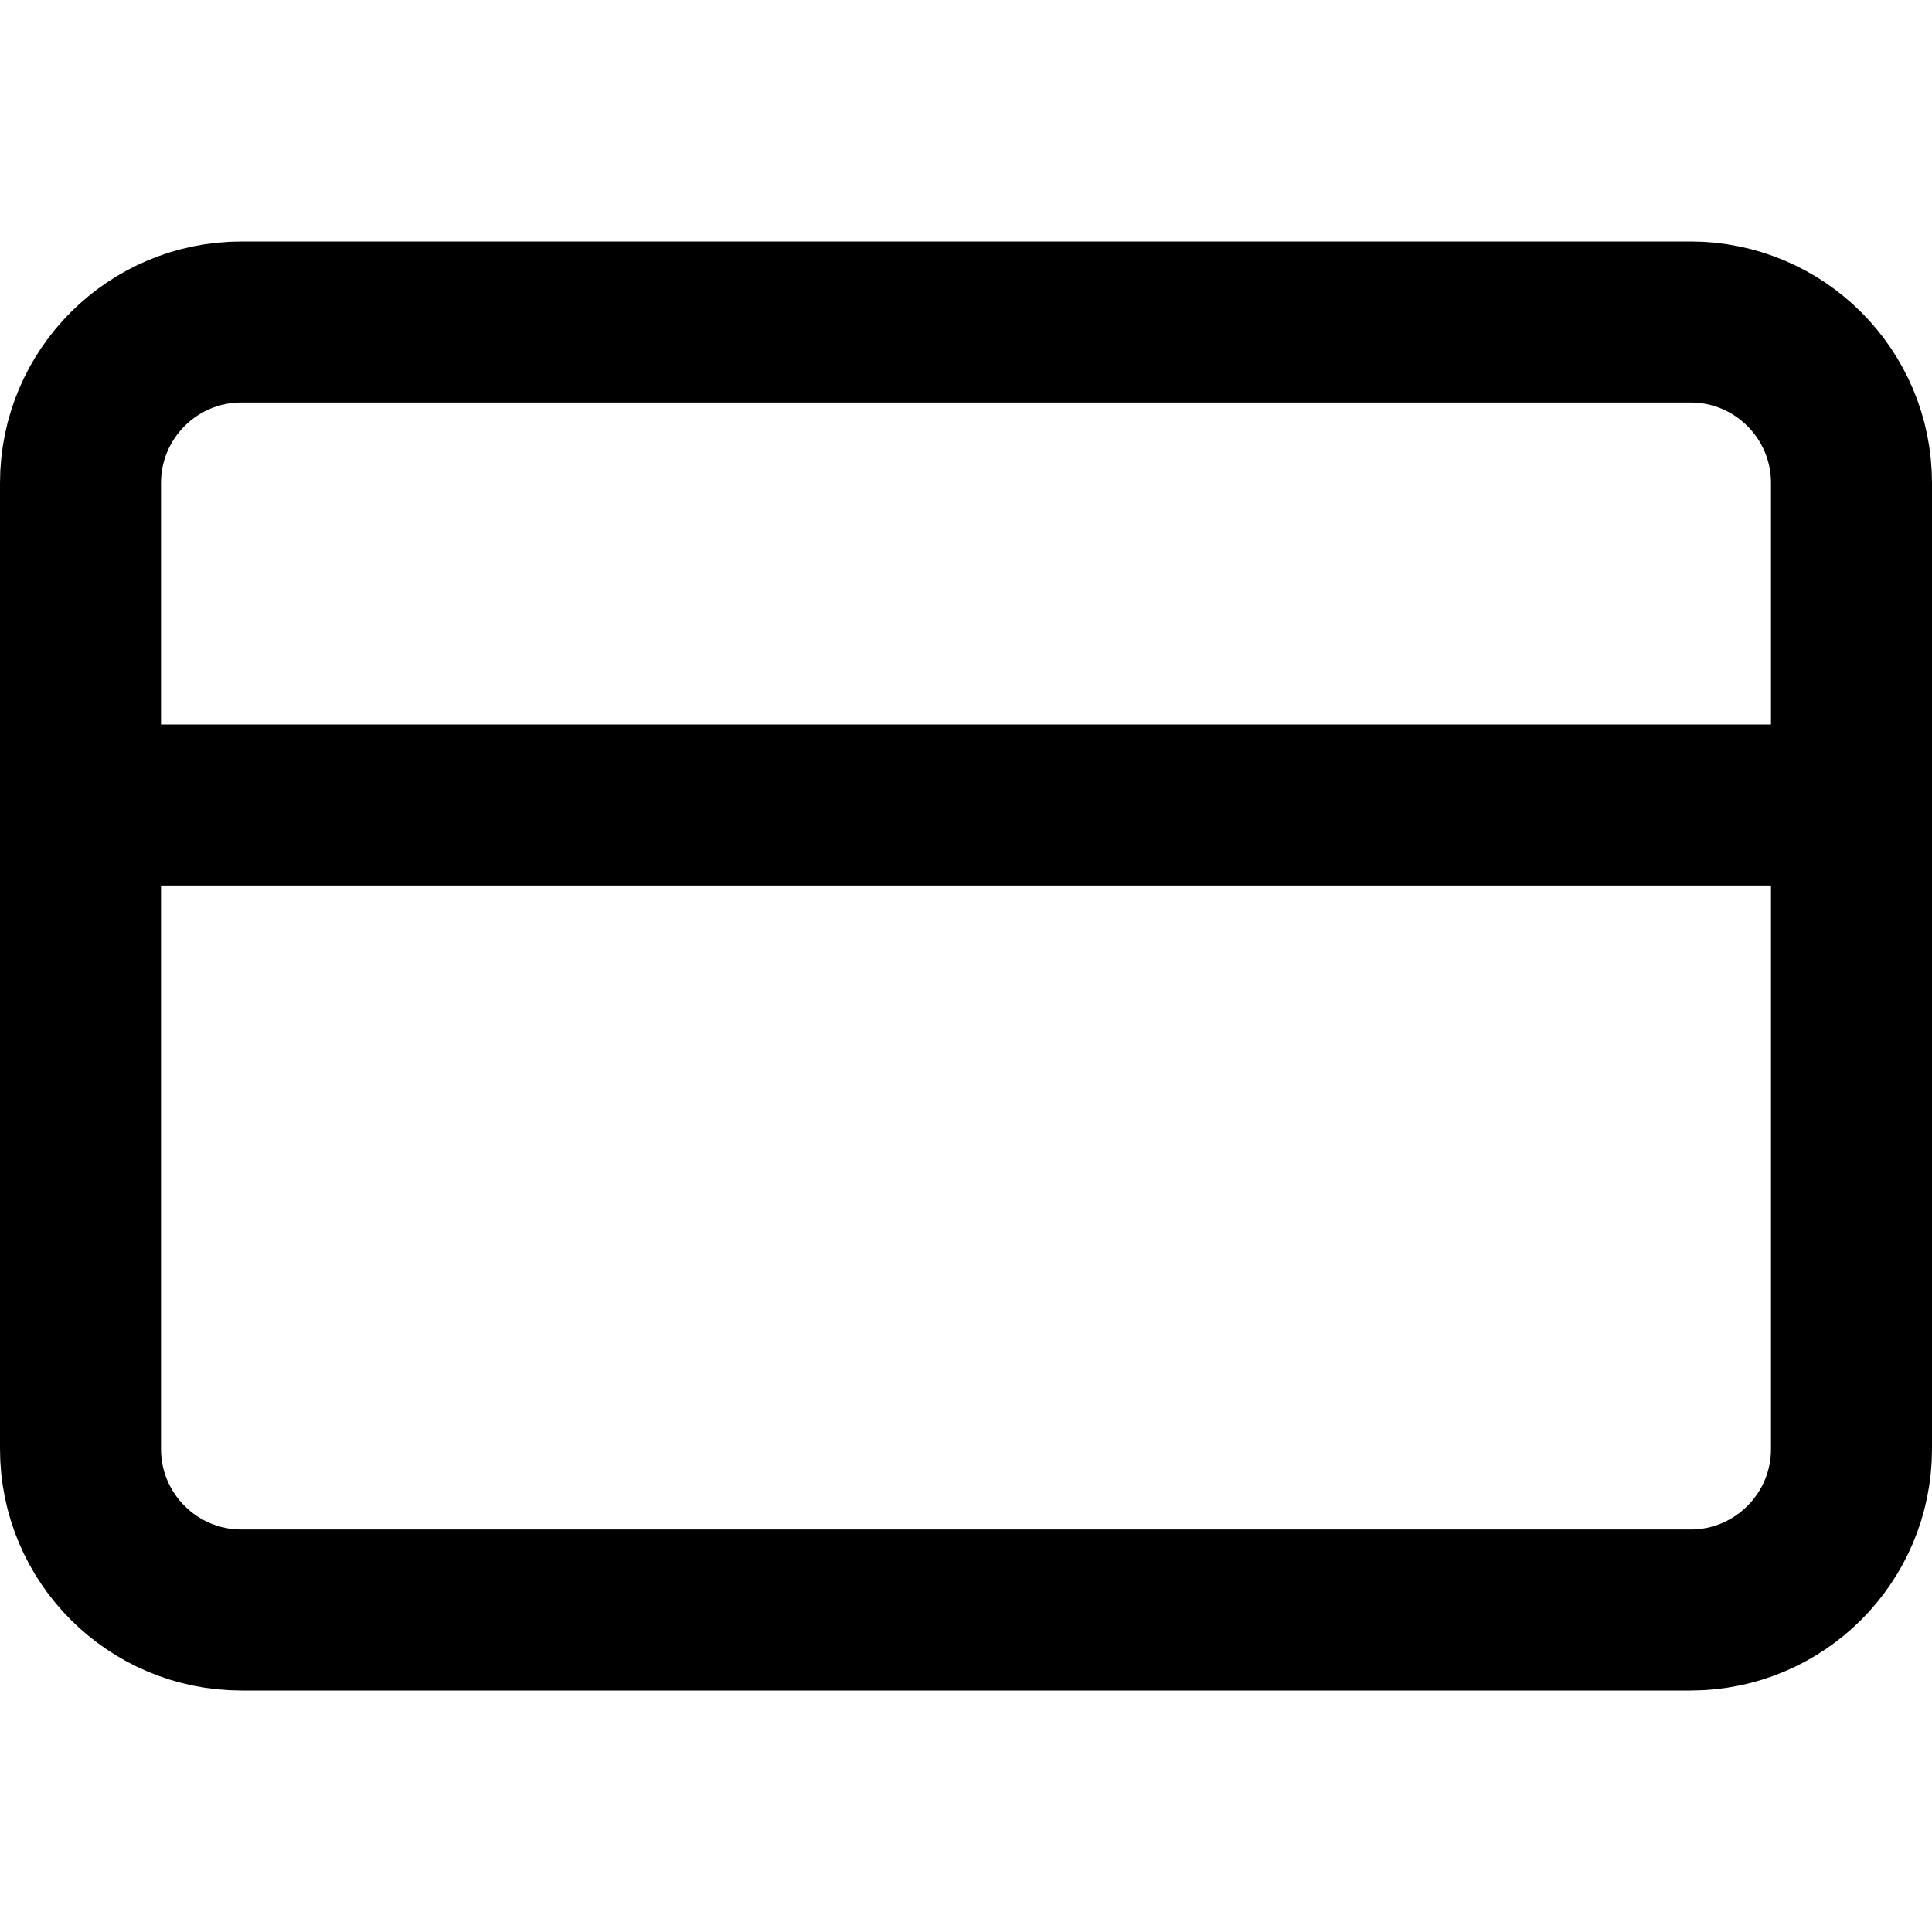
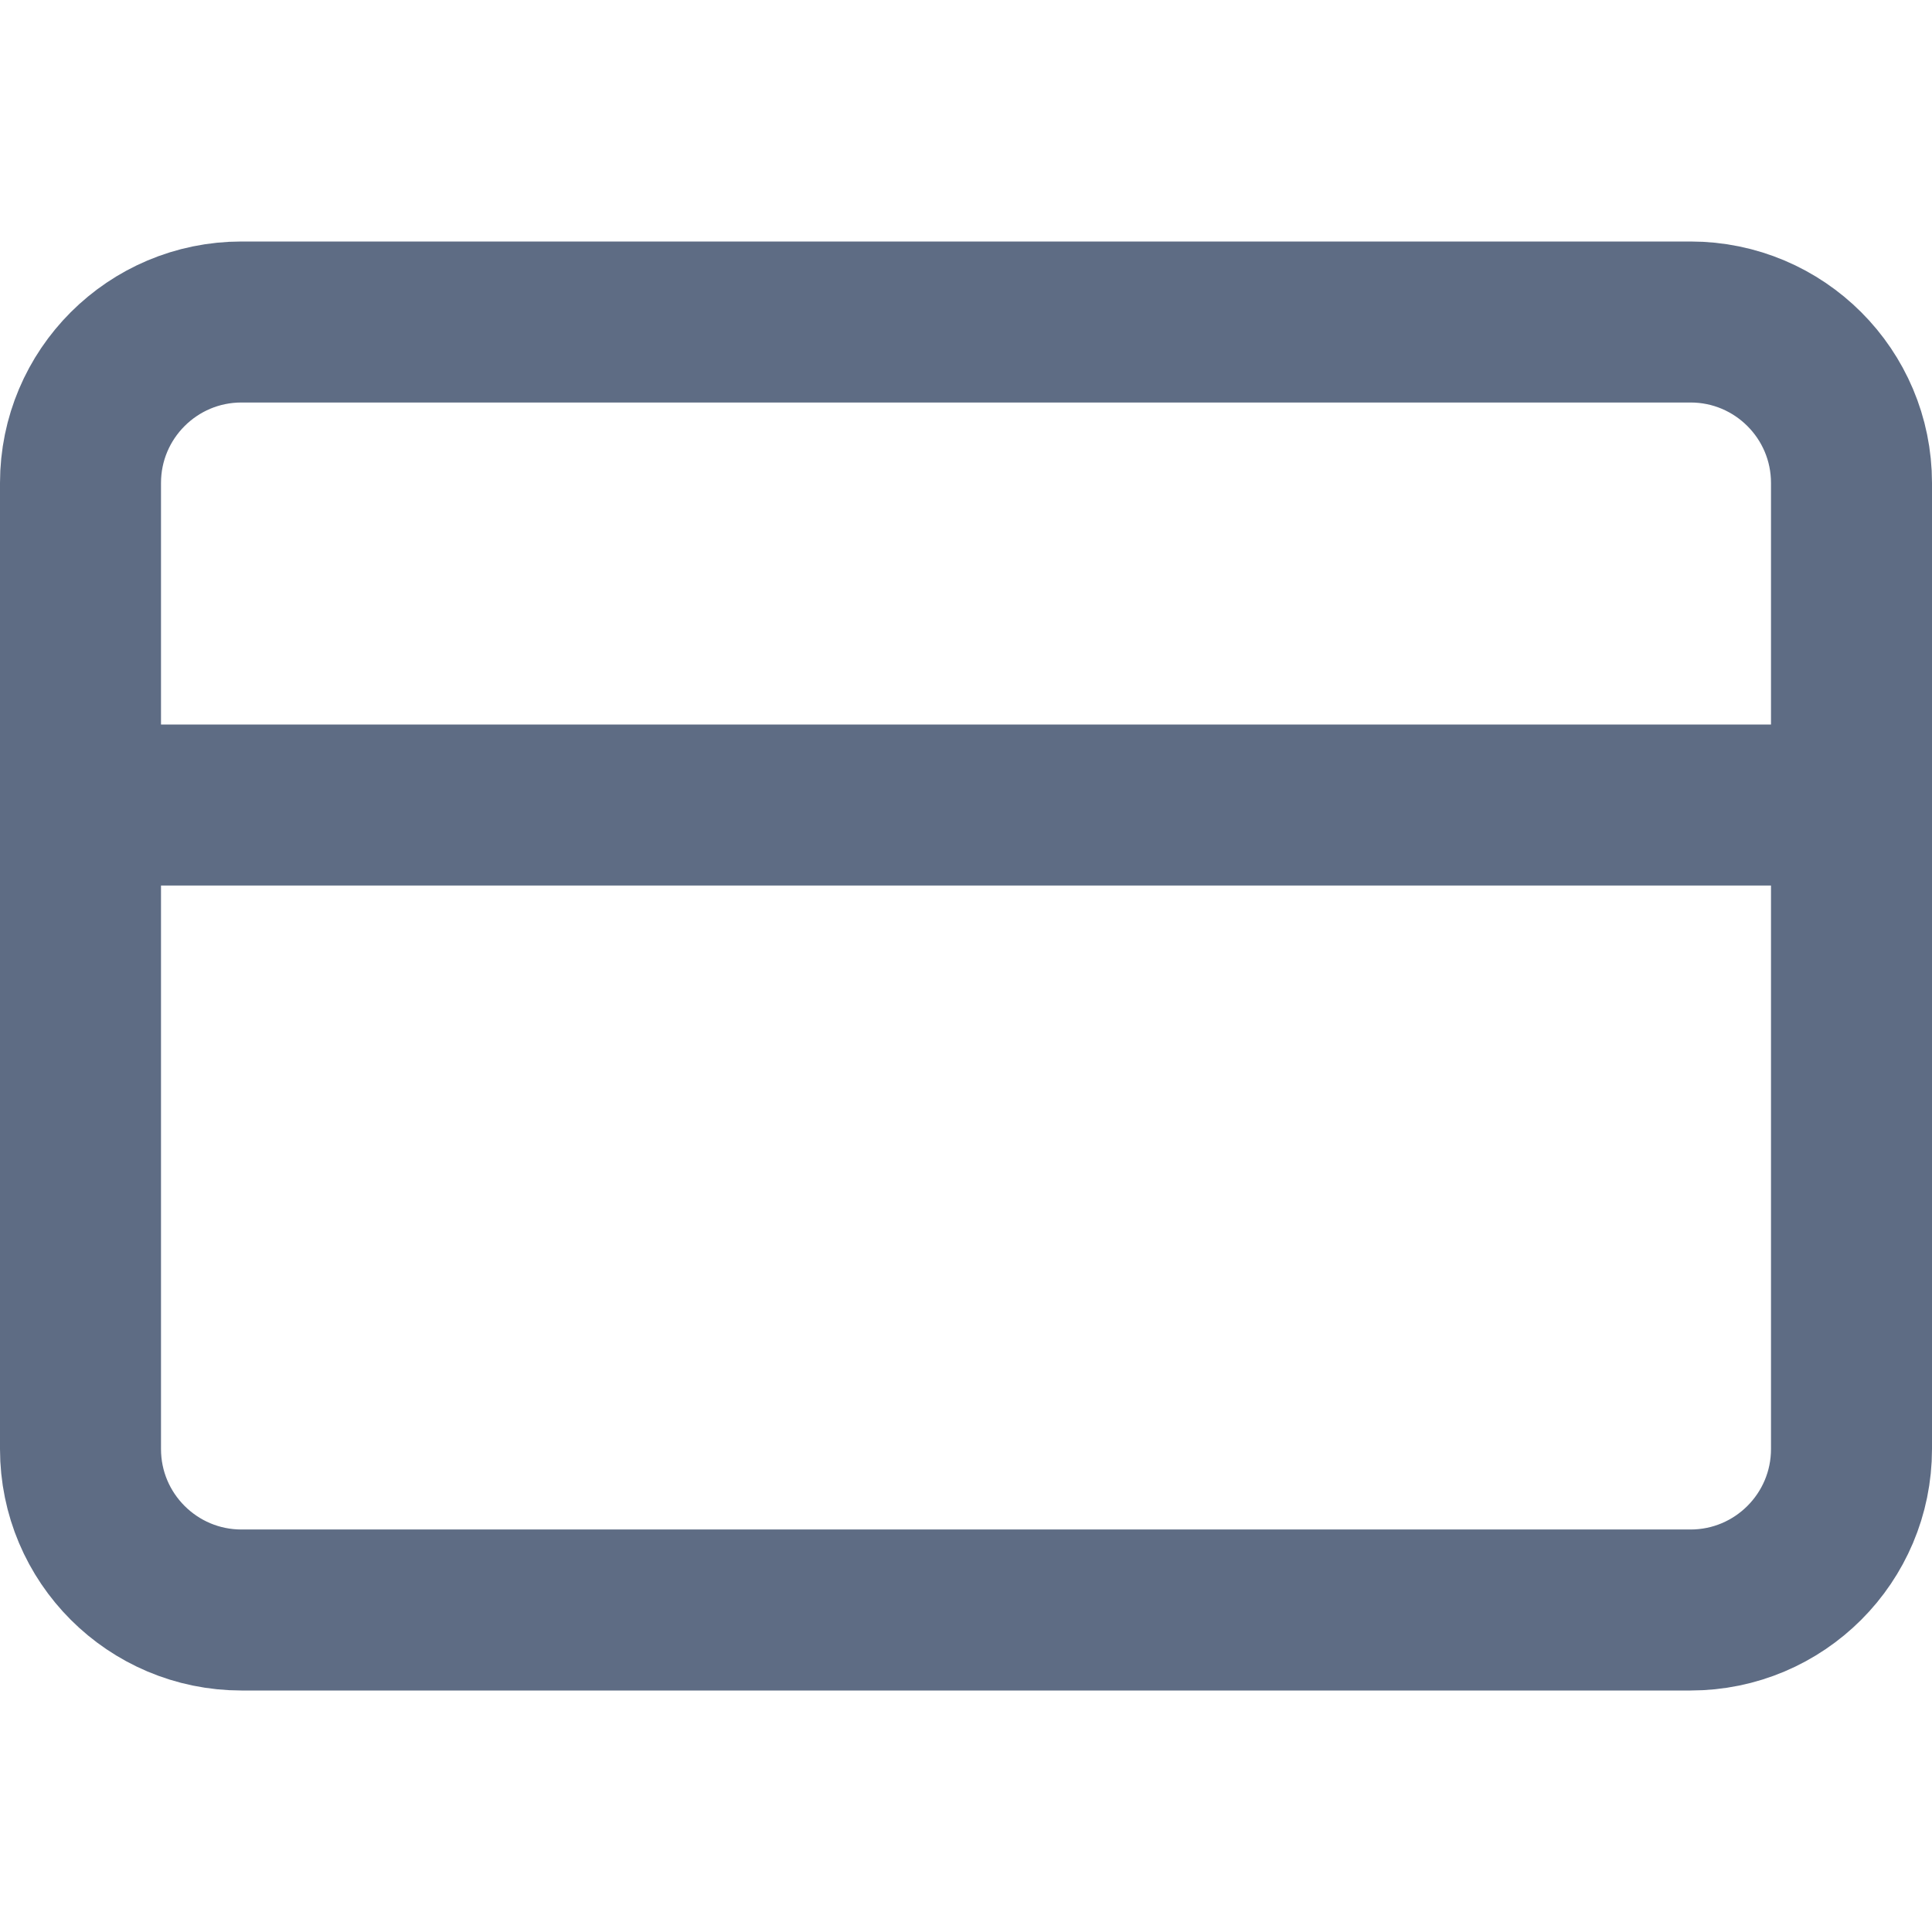
- <svg xmlns="http://www.w3.org/2000/svg" width="24" height="24" viewBox="0 0 24 24" fill="none" stroke="currentColor" stroke-width="2" stroke-linecap="round" stroke-linejoin="round" class="feather feather-credit-card">
+ <svg xmlns="http://www.w3.org/2000/svg" width="24" height="24" viewBox="0 0 24 24" fill="none" stroke="#5e6c84" stroke-width="2" stroke-linecap="round" stroke-linejoin="round" class="feather feather-credit-card">
  <rect x="1" y="4" width="22" height="16" rx="2" ry="2" />
  <line x1="1" y1="10" x2="23" y2="10" />
</svg>
